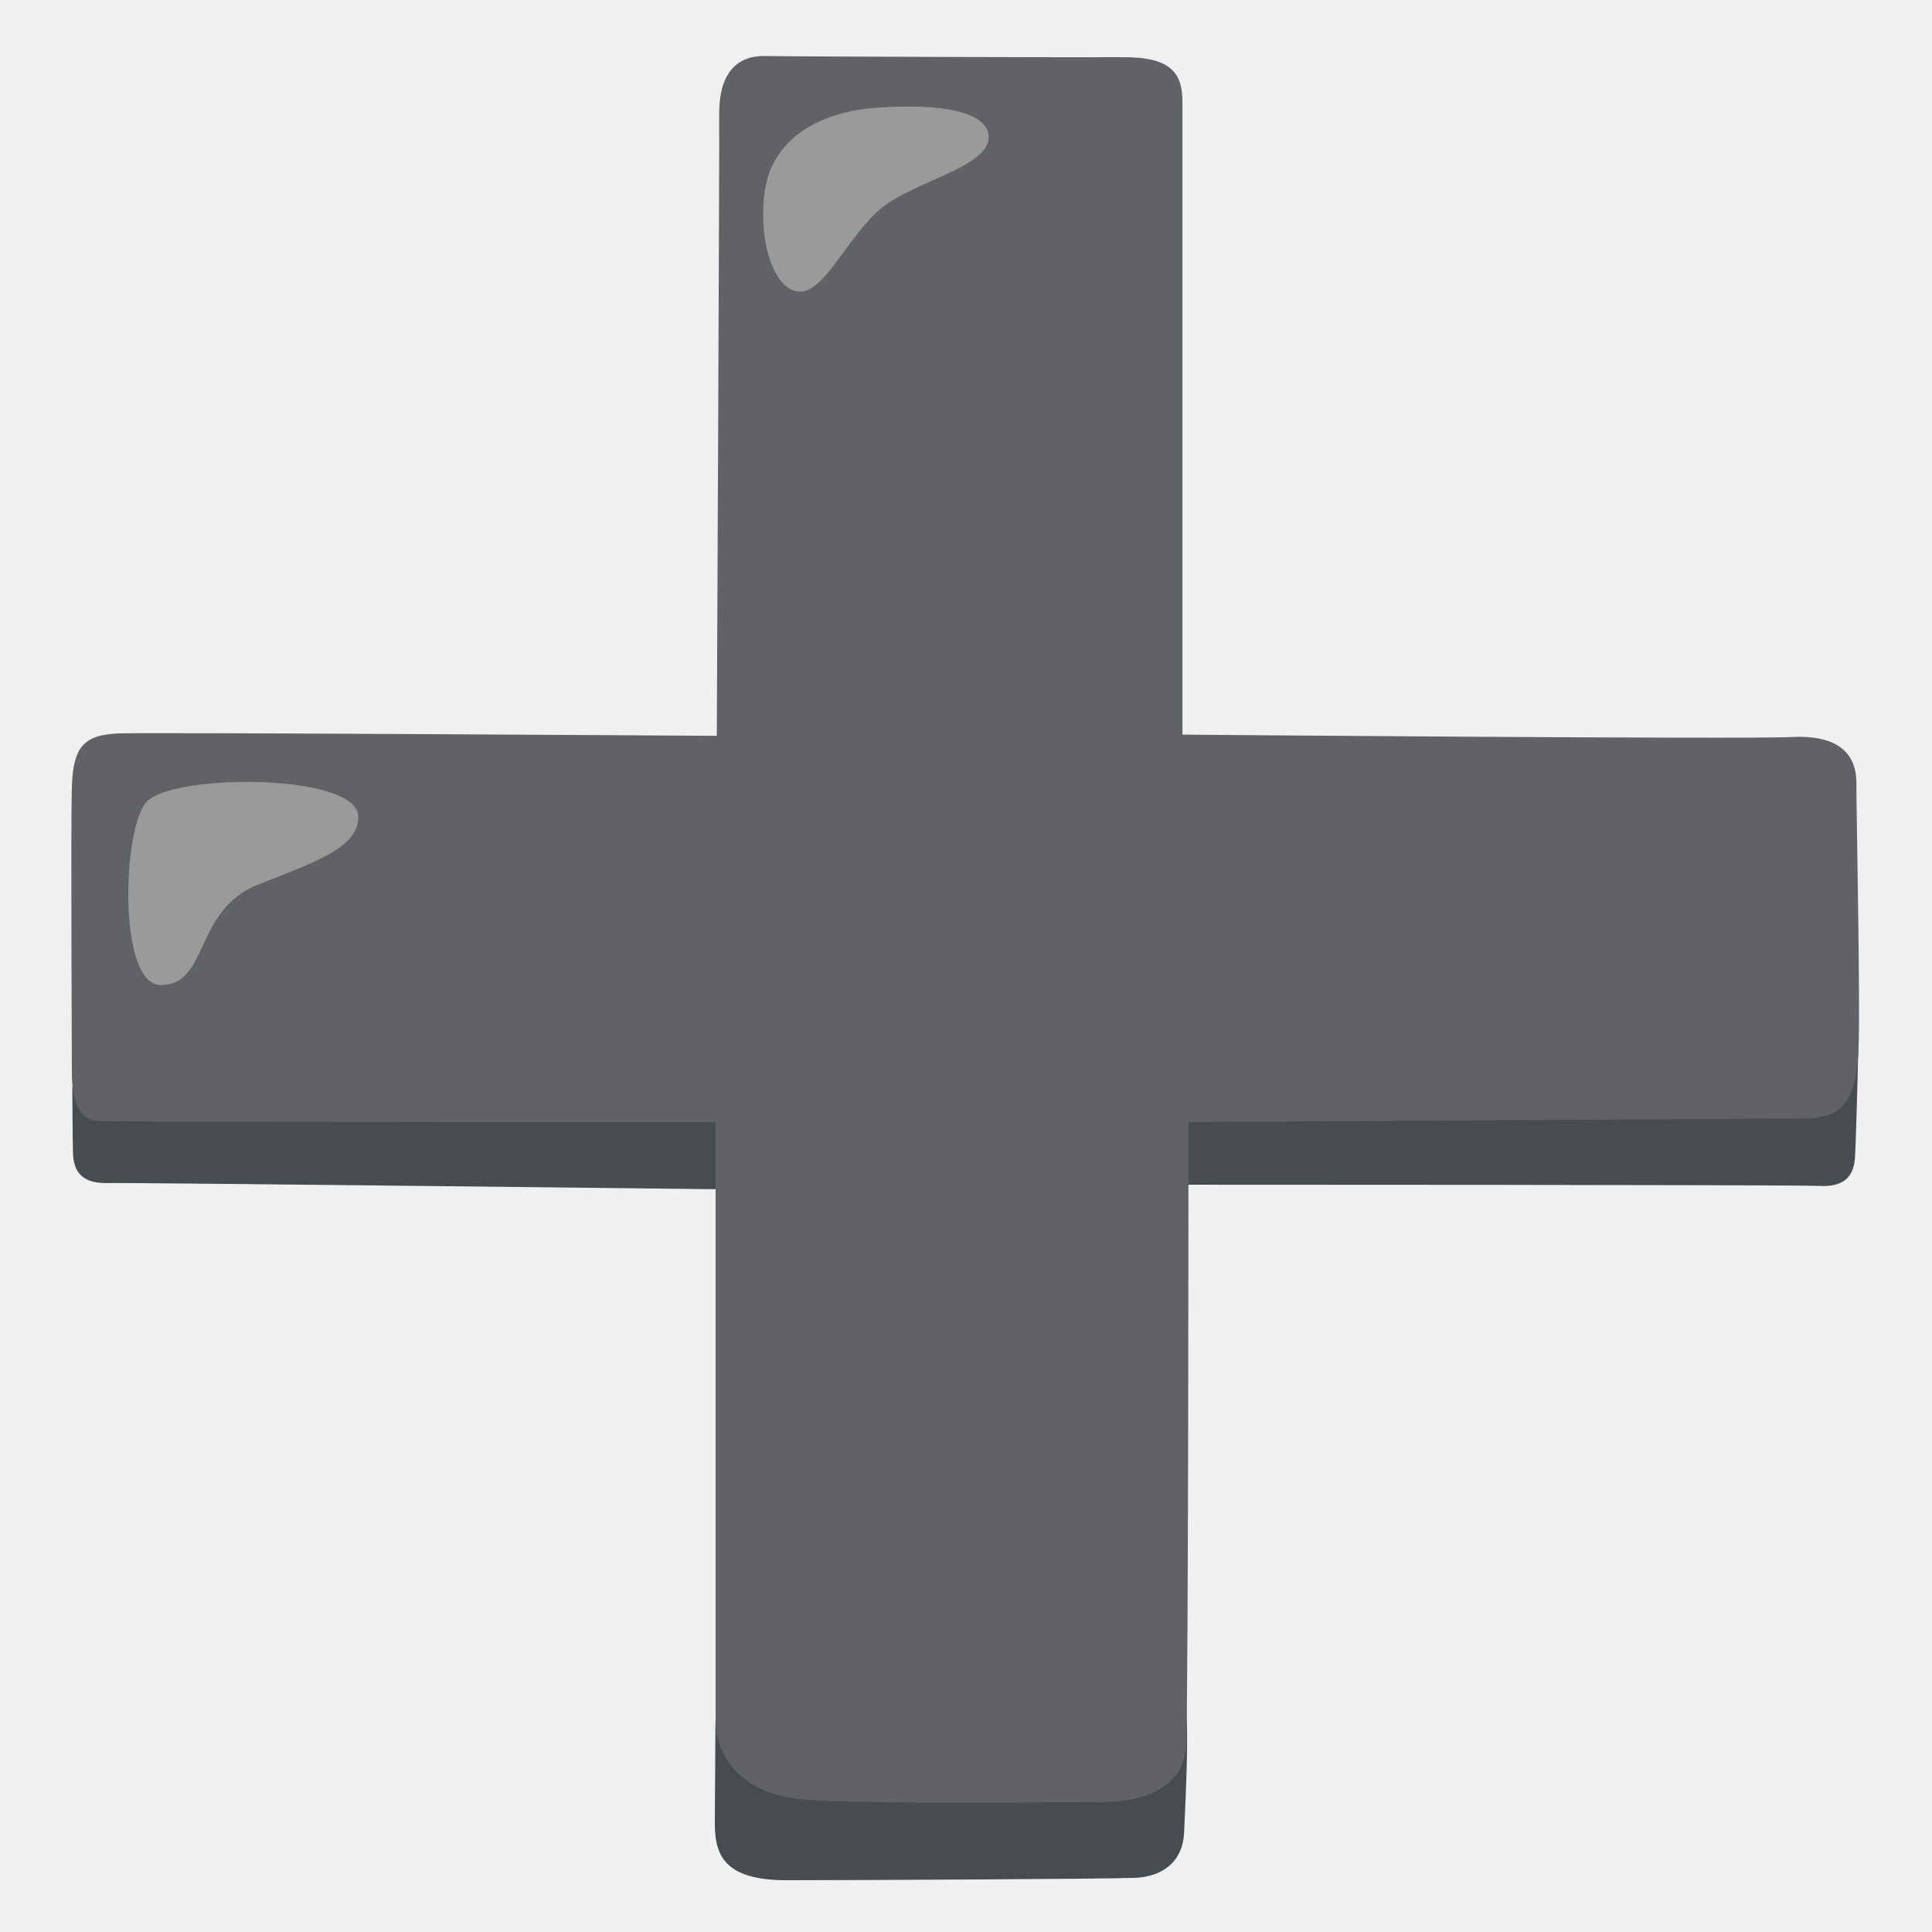
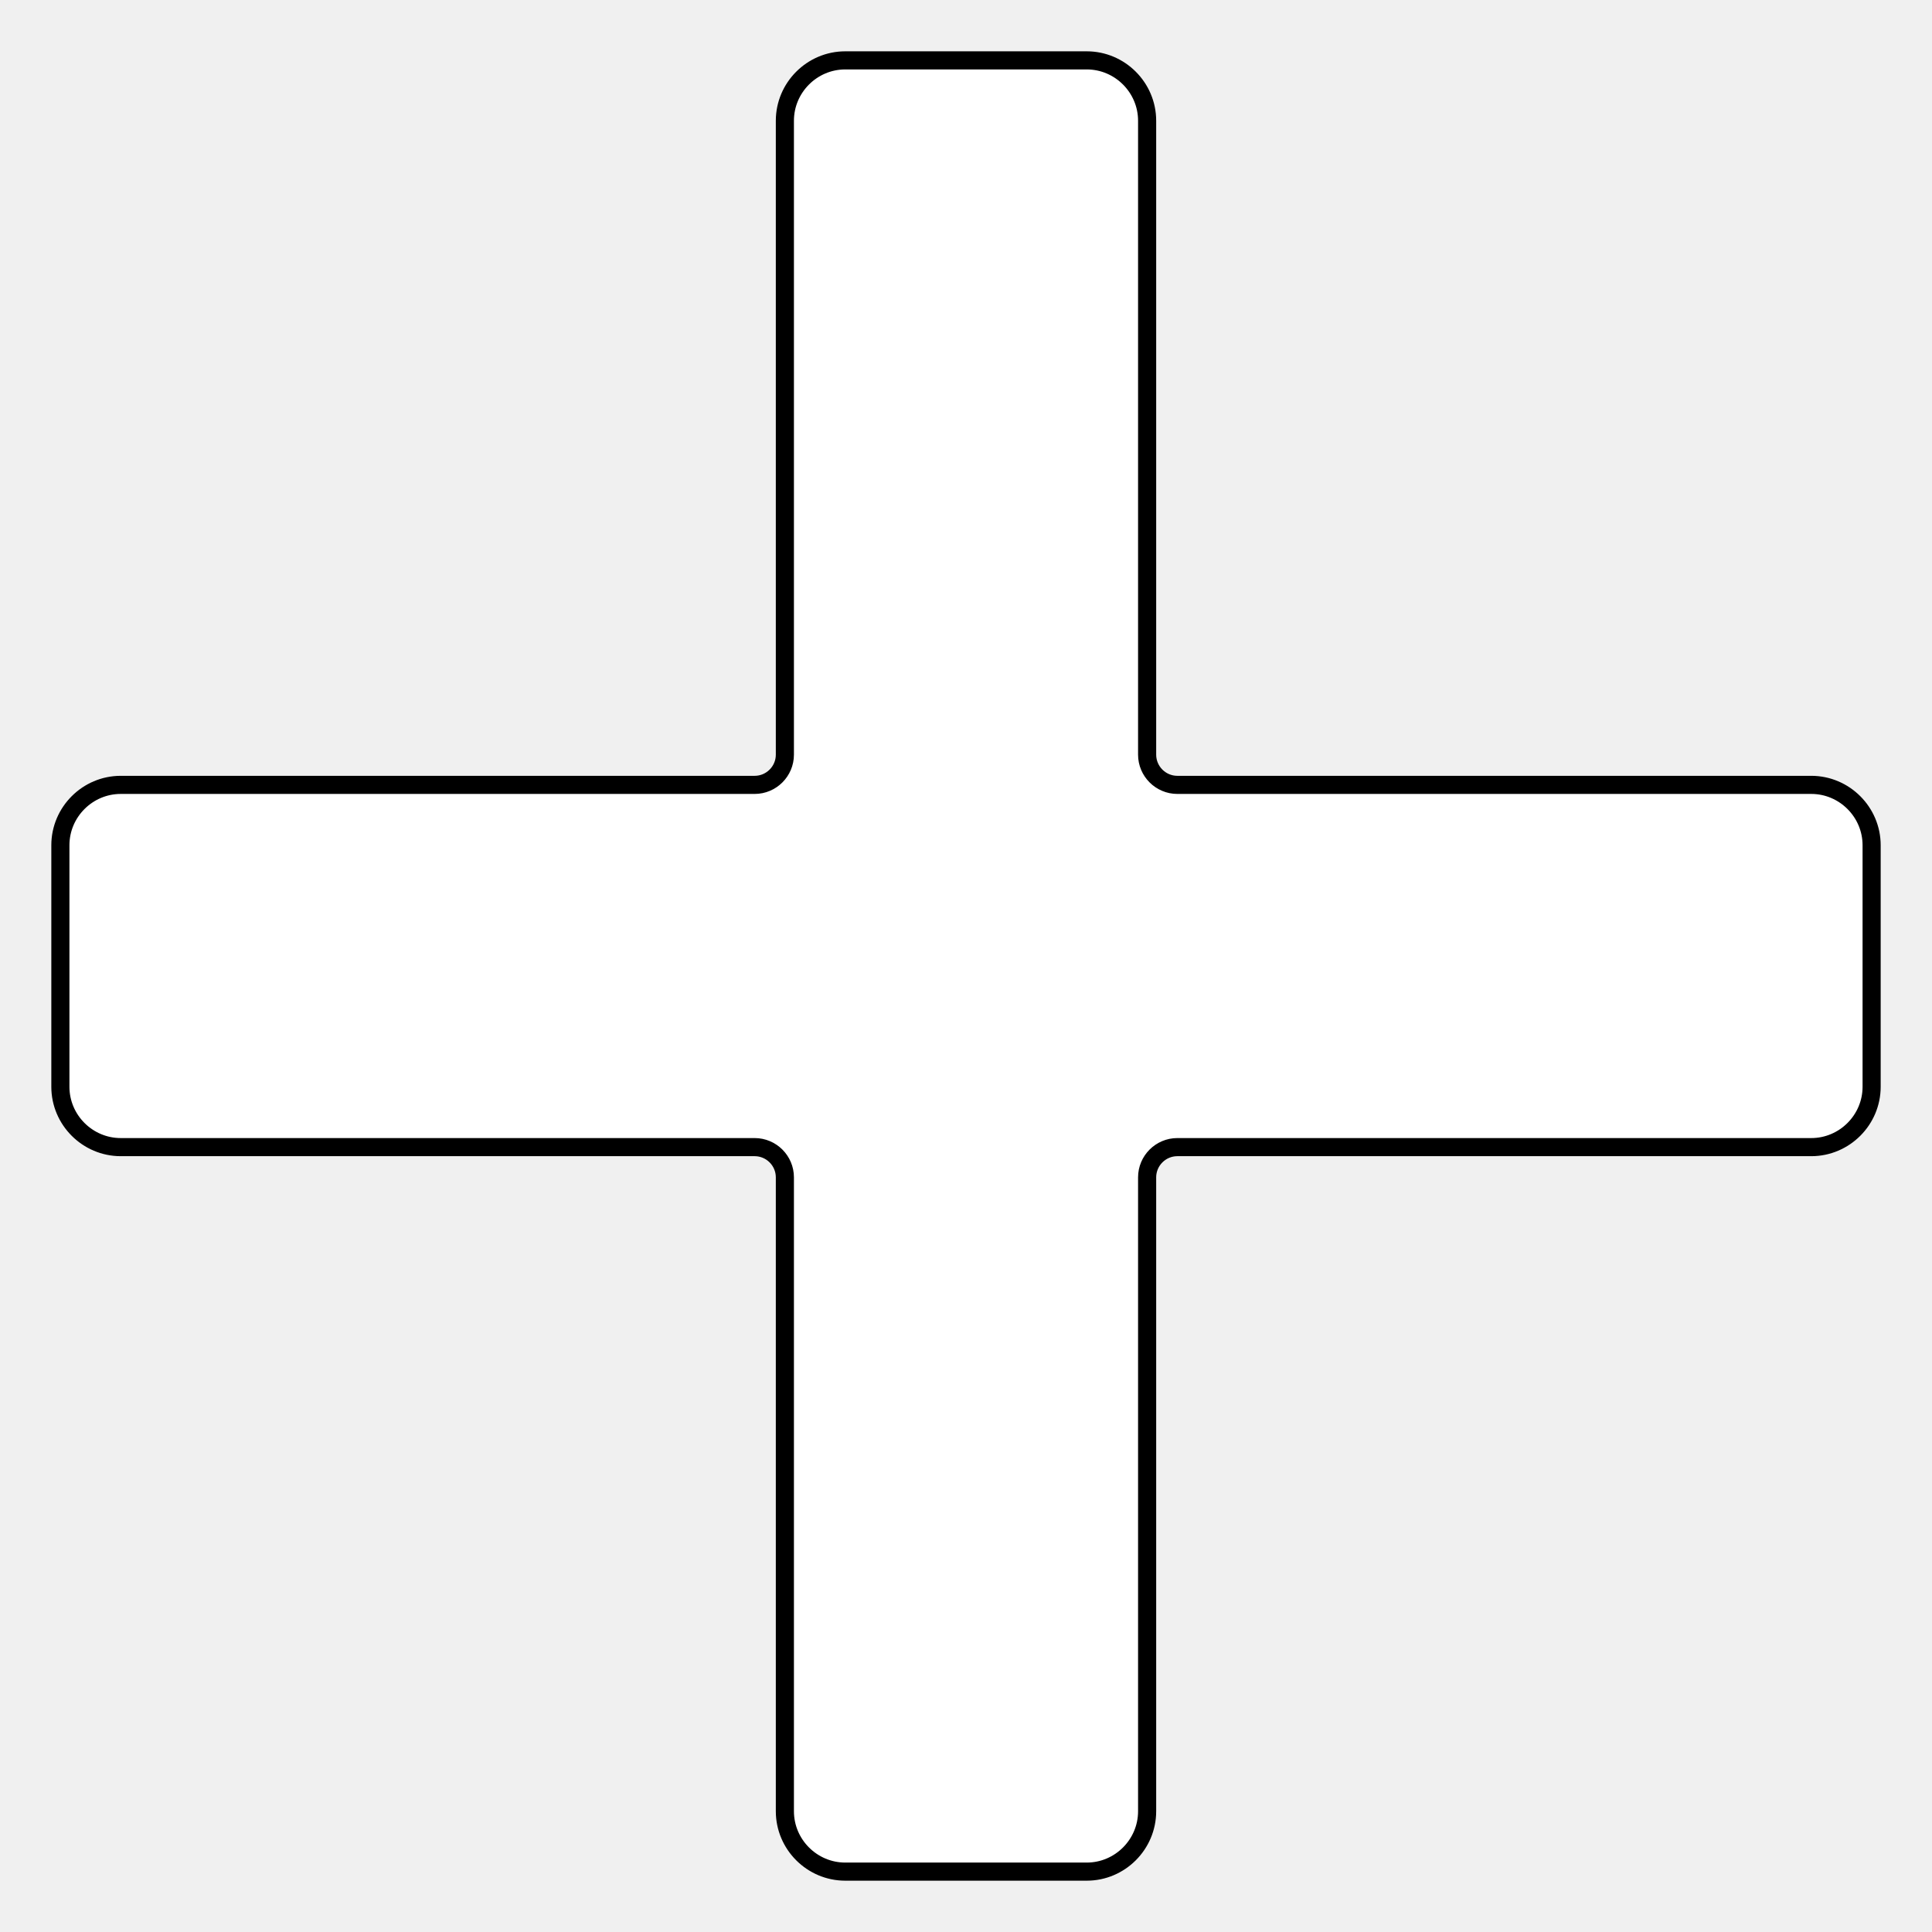
- <svg xmlns="http://www.w3.org/2000/svg" version="1.1" id="Layer_2" x="0px" y="0px" viewBox="0 0 128 128" style="enable-background:new 0 0 128 128;" xml:space="preserve">
-   <path style="fill:#464C4F;" d="M4.79,72.01c0,0,0.02,3.76,0.05,4.45c0.05,1.34,0.79,1.95,2.25,1.92c1.46-0.04,42.08,0.43,42.08,0.43  l0.66-12.75L4.79,72.01z" />
-   <path style="fill:#464C4F;" d="M75.39,70.28l2.55,8.21c0,0,41.06,0,42.57,0.08c1.51,0.08,2.31-0.48,2.39-1.91  c0.08-1.44,0.22-7.22,0.22-7.22l-28.76-3.94L75.39,70.28z" />
-   <path style="fill:#464C4F;" d="M47.4,114.08c0,0-0.03,5.5-0.04,6.62c-0.02,2.11,0.52,3.87,4.75,3.87s21.37-0.08,23.12-0.16  c1.75-0.08,3.14-1.03,3.22-3.02c0.08-1.99,0.53-9.57-0.27-9.49c-0.8,0.08-18.58,0.08-18.58,0.08L47.4,114.08z" />
-   <path style="fill:#616266;" d="M7.87,48.59c-2.39,0.09-3.03,0.96-3.11,3.59c-0.08,2.63,0,17.3,0,18.66s0.08,3.35,1.83,3.43  c1.75,0.08,40.82,0.08,40.82,0.08s0,37.55,0,39.7c0,2.15,1.59,4.86,5.9,5.18s16.82,0.16,19.77,0.16c2.95,0,5.34-1.12,5.5-3.67  c0.16-2.55,0.16-41.38,0.16-41.38s38.98-0.23,40.9-0.24c2.71-0.01,3.43-1.51,3.51-5.18c0.08-3.67-0.16-15.07-0.16-17.06  c0-1.99-1.28-3.19-4.31-3.03c-3.03,0.16-40.34-0.16-40.34-0.16s0-40,0-41.91s-0.74-3-3.99-2.97C72.12,3.81,52.4,3.75,50.72,3.71  c-2.12-0.05-3.09,1.43-3.07,3.82c0.02,2.31-0.16,41.22-0.16,41.22S10.02,48.51,7.87,48.59z" />
-   <path style="fill:#9A9A9A;" d="M9.7,53.14c-1.59,1.75-1.91,12.12,0.96,12.12c3.21,0,2.15-5.02,6.54-6.7s6.44-2.55,6.54-4.38  C23.89,51.22,11.46,51.2,9.7,53.14z" />
-   <path style="fill:#9A9A9A;" d="M65.5,9.02c0.13,2.11-5.3,3.01-7.43,5.05c-2.14,2.04-3.5,5.3-5.1,5.25c-1.6-0.05-2.72-3.06-2.33-6.46  s3.26-5.44,7.53-5.73S65.4,7.42,65.5,9.02z" />
+ <svg xmlns="http://www.w3.org/2000/svg" viewBox="0 0 128 128" style="enable-background:new 0 0 128 128">
+   <linearGradient id="a" x1="64" x2="64" y1="6.038" y2="121.878" gradientUnits="userSpaceOnUse">
+     <stop offset="0" style="stop-color:#757575" />
+     <stop offset=".393" style="stop-color:#504f4f" />
+   </linearGradient>
+   <path d="M124 56v16c0 2.2-1.8 4-4 4H78c-1.1 0-2 .9-2 2v42c0 2.2-1.8 4-4 4H56c-2.2 0-4-1.8-4-4V78c0-1.1-.9-2-2-2H8c-2.2 0-4-1.8-4-4V56c0-2.2 1.8-4 4-4h42c1.1 0 2-.9 2-2V8c0-2.2 1.8-4 4-4h16c2.2 0 4 1.8 4 4v42c0 1.1.9 2 2 2h42c2.2 0 4 1.8 4 4z" fill="#ffffff" stroke="#000000" stroke-width="1.2" stroke-linecap="round" stroke-linejoin="round" />
</svg>
